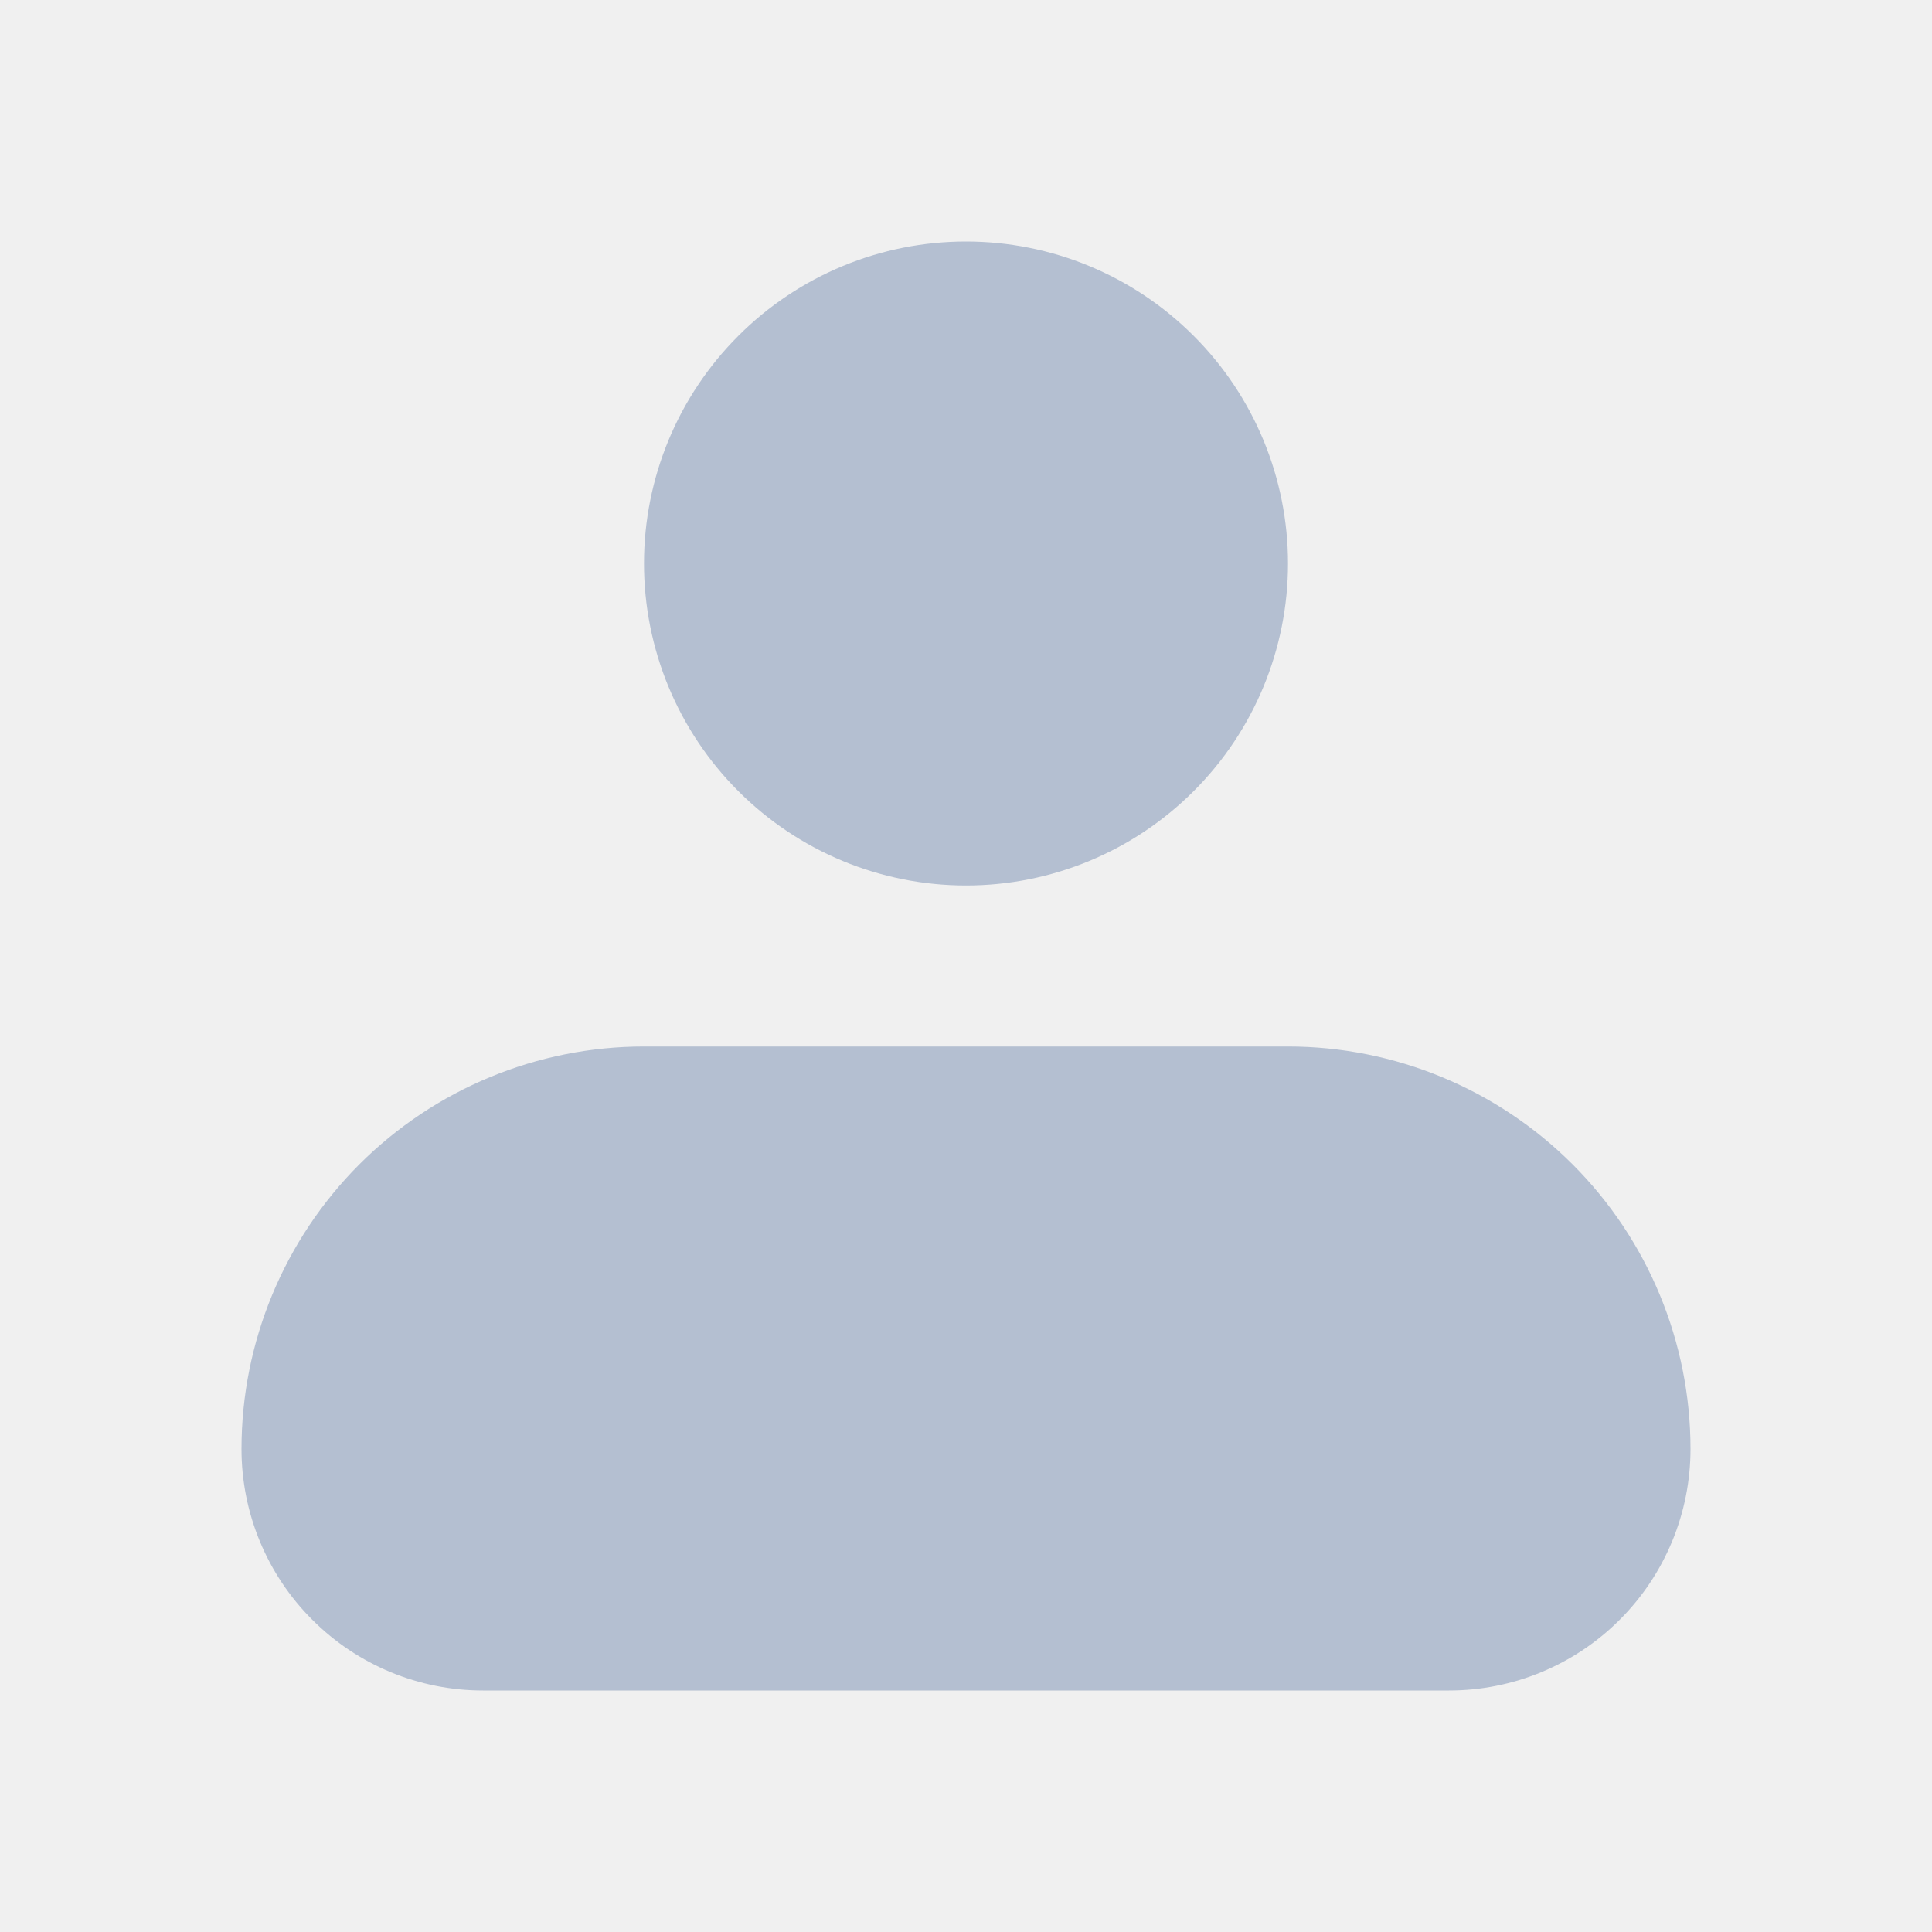
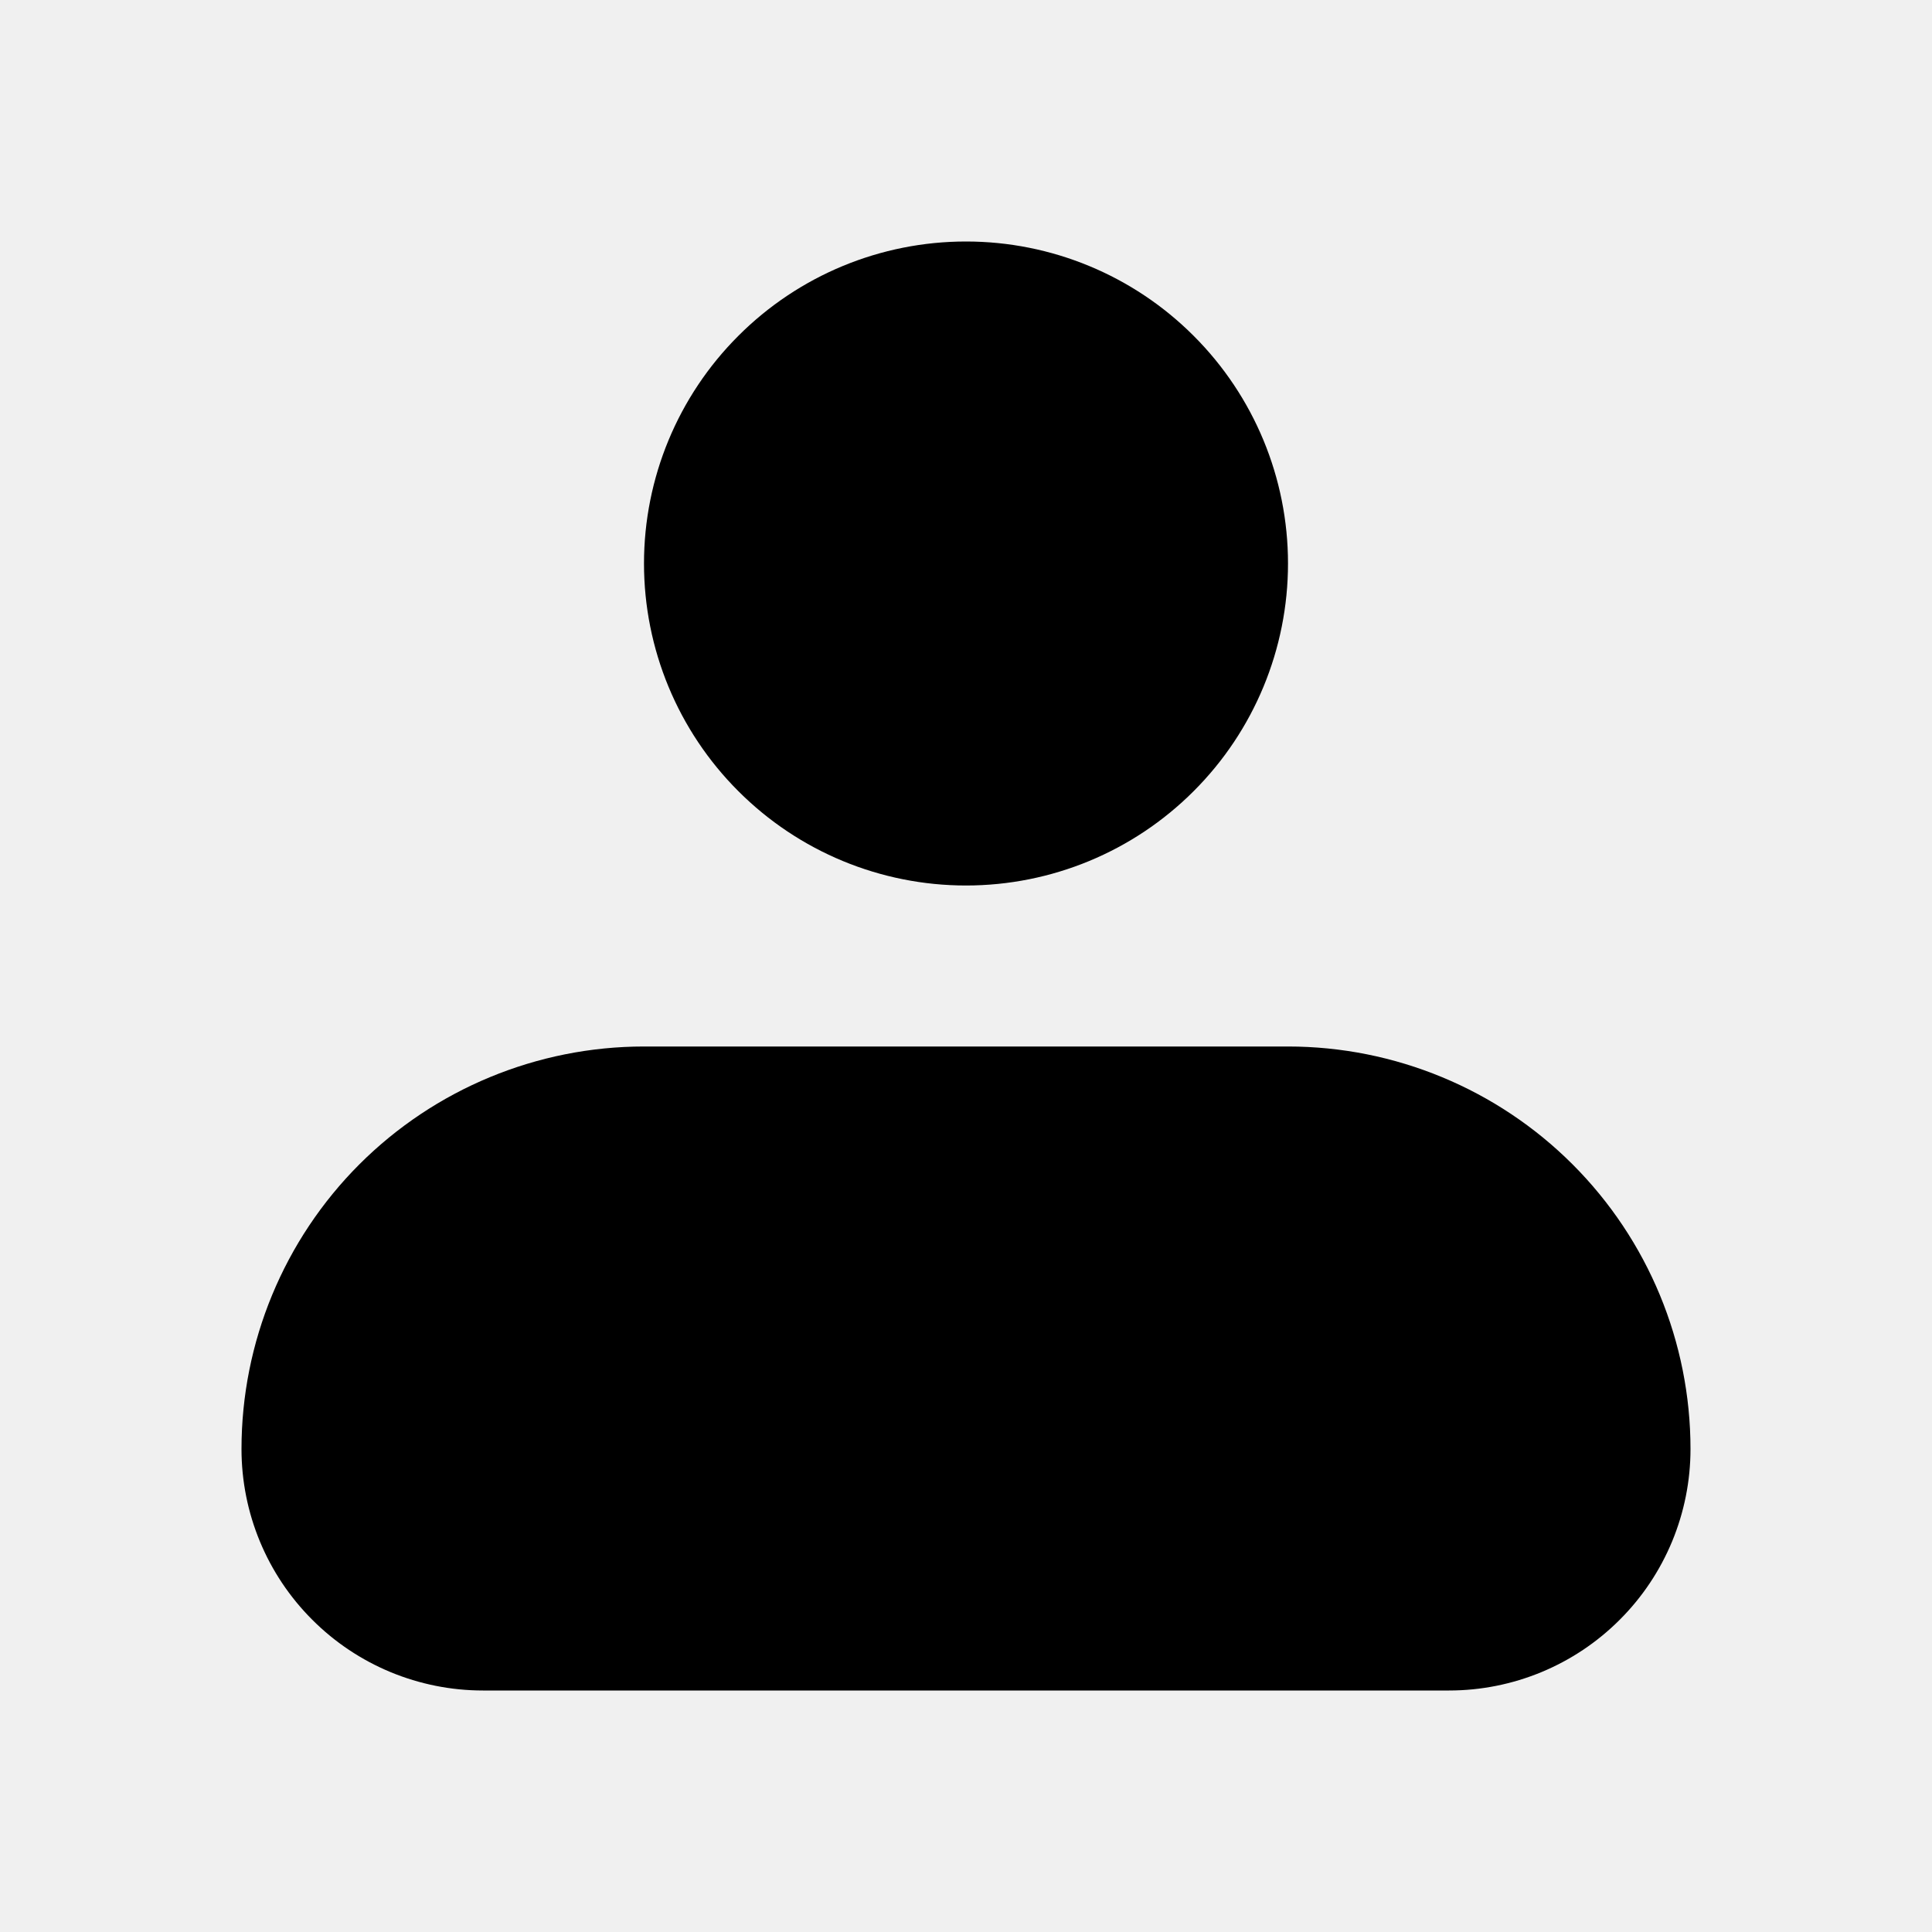
<svg xmlns="http://www.w3.org/2000/svg" width="24" height="24" viewBox="0 0 24 24" fill="none">
  <g clip-path="url(#clip0_377_2675)">
-     <path fill-rule="evenodd" clip-rule="evenodd" d="M8 7C8 5.939 8.421 4.922 9.172 4.172C9.922 3.421 10.939 3 12 3C13.061 3 14.078 3.421 14.828 4.172C15.579 4.922 16 5.939 16 7C16 8.061 15.579 9.078 14.828 9.828C14.078 10.579 13.061 11 12 11C10.939 11 9.922 10.579 9.172 9.828C8.421 9.078 8 8.061 8 7ZM8 13C6.674 13 5.402 13.527 4.464 14.464C3.527 15.402 3 16.674 3 18C3 18.796 3.316 19.559 3.879 20.121C4.441 20.684 5.204 21 6 21H18C18.796 21 19.559 20.684 20.121 20.121C20.684 19.559 21 18.796 21 18C21 16.674 20.473 15.402 19.535 14.464C18.598 13.527 17.326 13 16 13H8Z" fill="#B4BFD1" />
+     <path fill-rule="evenodd" clip-rule="evenodd" d="M8 7C8 5.939 8.421 4.922 9.172 4.172C9.922 3.421 10.939 3 12 3C13.061 3 14.078 3.421 14.828 4.172C15.579 4.922 16 5.939 16 7C16 8.061 15.579 9.078 14.828 9.828C14.078 10.579 13.061 11 12 11C10.939 11 9.922 10.579 9.172 9.828C8.421 9.078 8 8.061 8 7ZM8 13C6.674 13 5.402 13.527 4.464 14.464C3.527 15.402 3 16.674 3 18C3 18.796 3.316 19.559 3.879 20.121C4.441 20.684 5.204 21 6 21H18C18.796 21 19.559 20.684 20.121 20.121C20.684 19.559 21 18.796 21 18C21 16.674 20.473 15.402 19.535 14.464C18.598 13.527 17.326 13 16 13H8Z" fill="currentColor" />
  </g>
  <defs>
    <clipPath id="clip0_377_2675">
      <rect width="24" height="24" fill="white" />
    </clipPath>
  </defs>
</svg>
